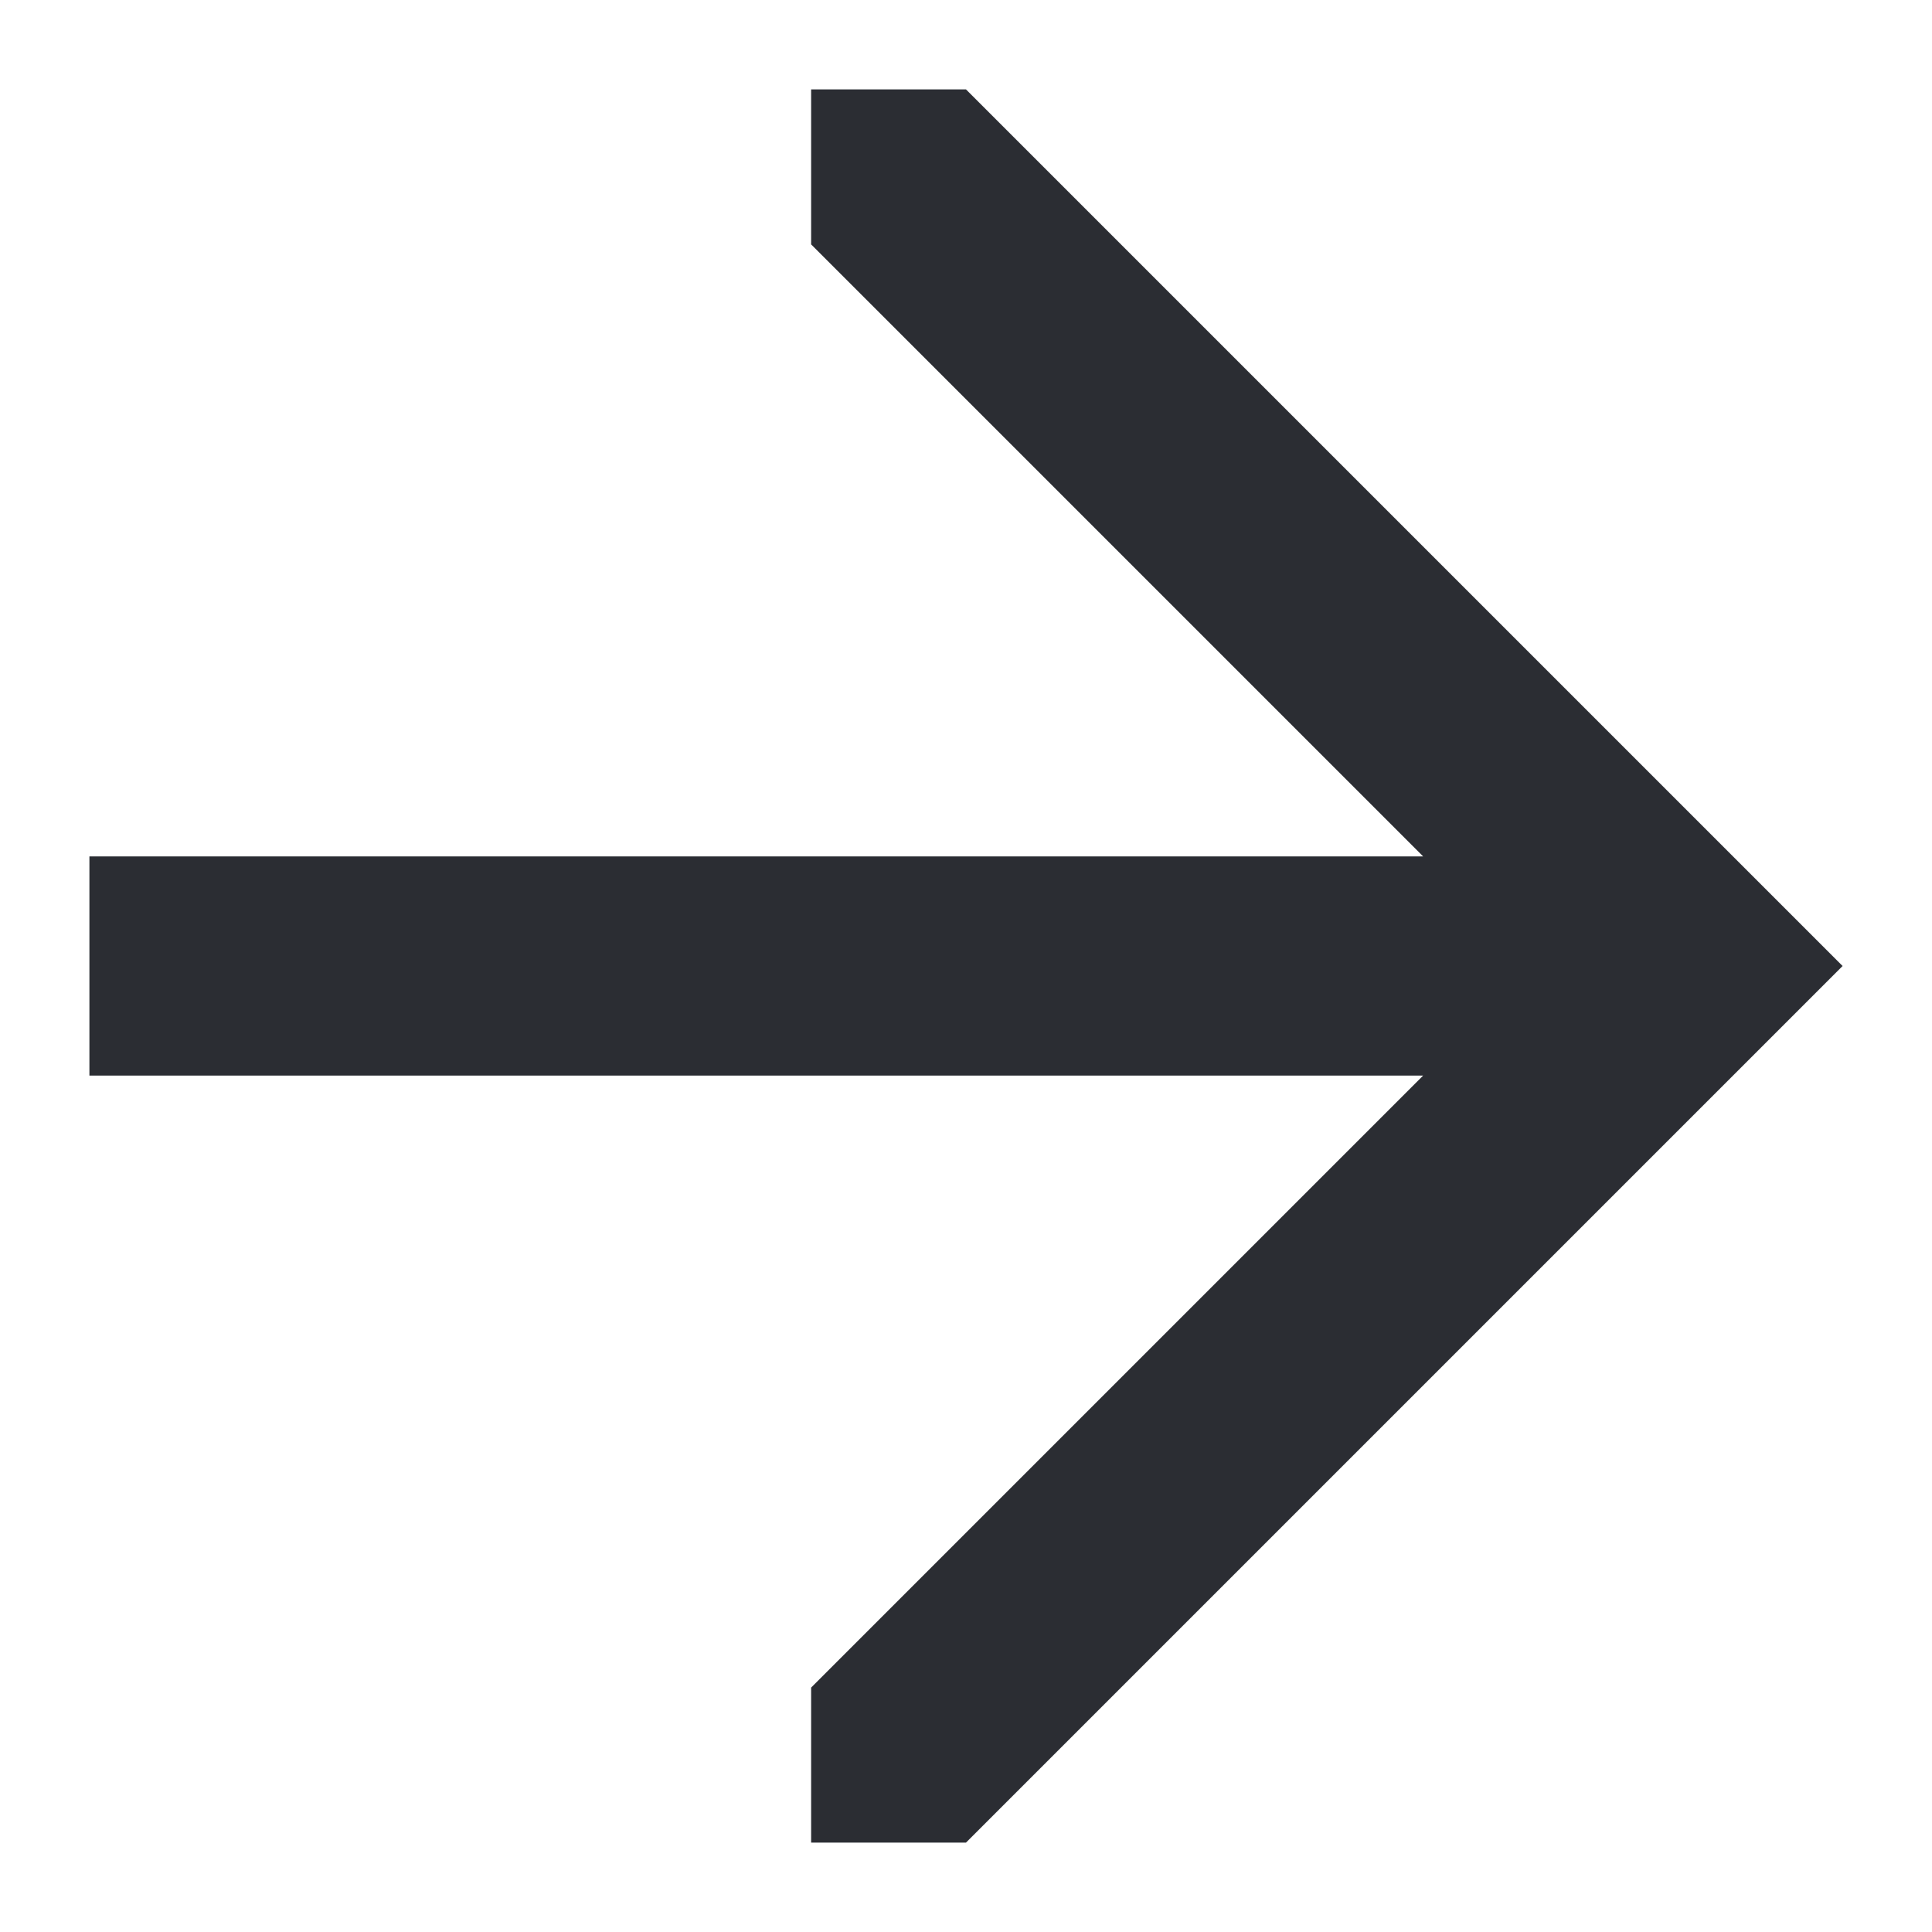
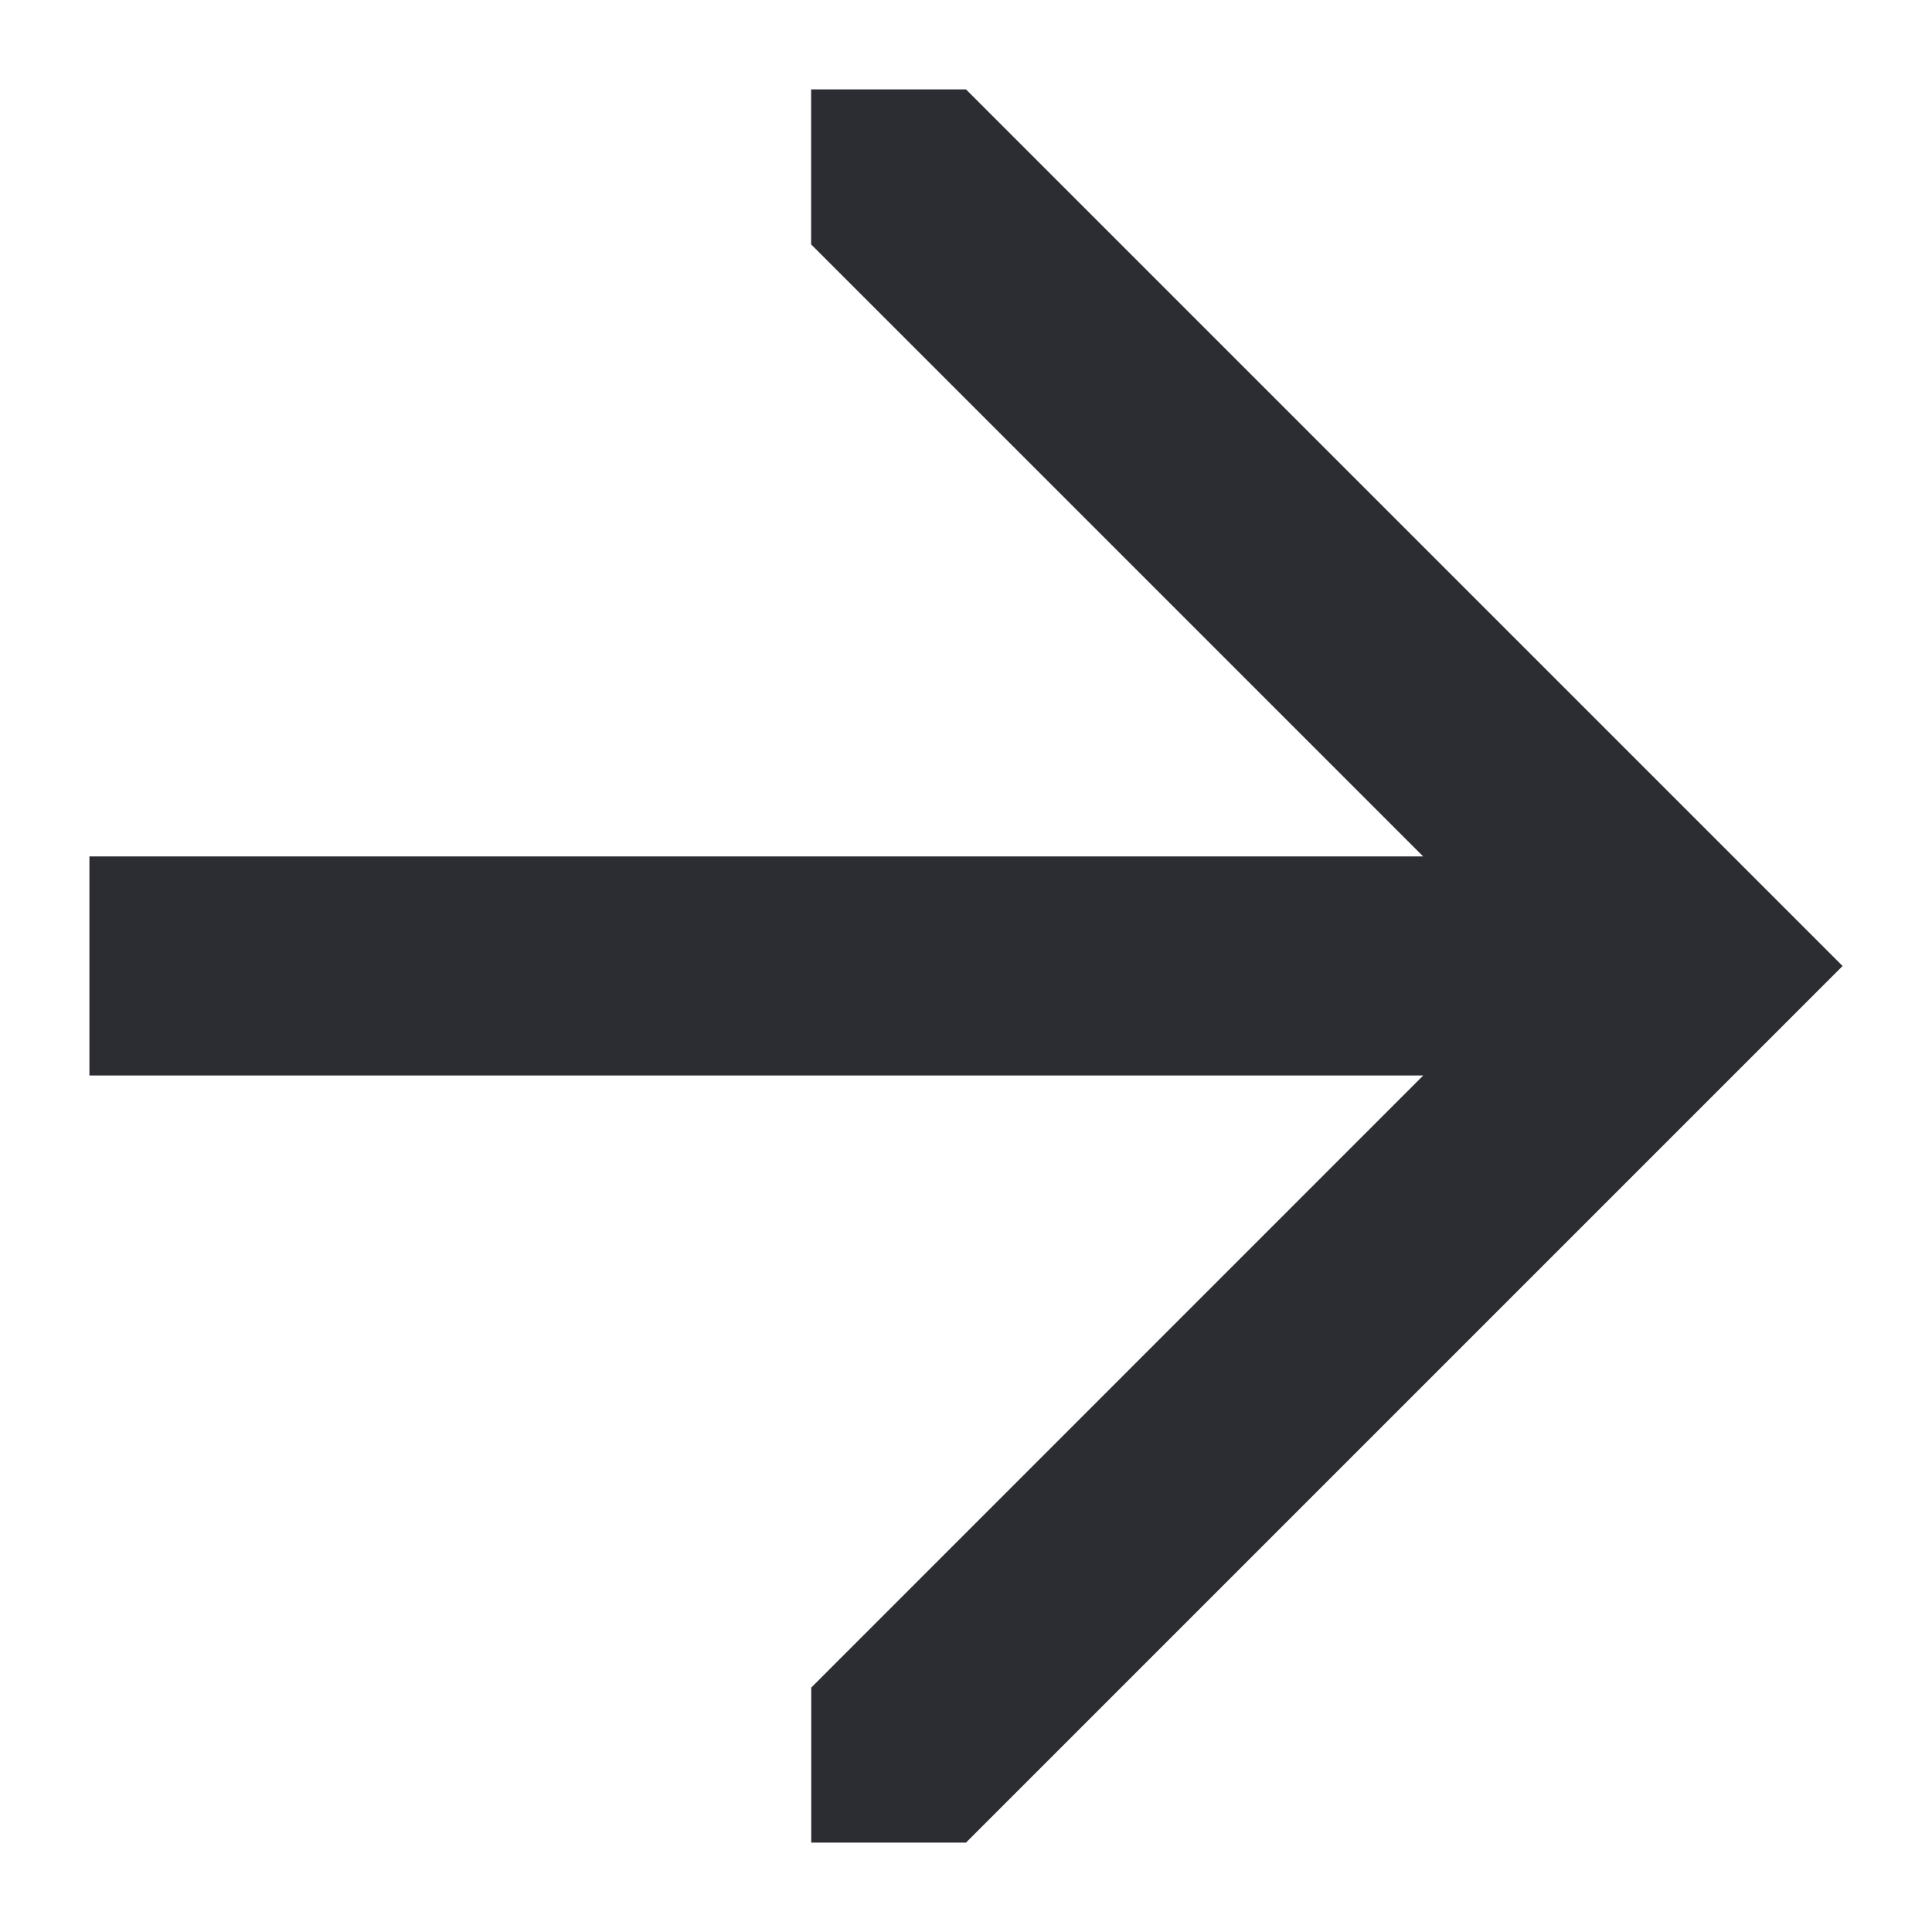
- <svg xmlns="http://www.w3.org/2000/svg" width="18" height="18" viewBox="0 0 18 18" fill="none">
-   <path d="M0.833 10.021H13.259L7.557 15.723V17.167H9L17.167 9L9 0.833H7.557V2.277L13.259 7.979H0.833V10.021Z" fill="#2B2D33" />
+ <svg xmlns="http://www.w3.org/2000/svg" width="18" height="18" fill="none">
+   <path d="M.833 10.02H13.26l-5.702 5.703v1.444H9L17.167 9 9 .833H7.557v1.444l5.702 5.702H.833v2.042z" fill="#2B2D33" />
</svg>
